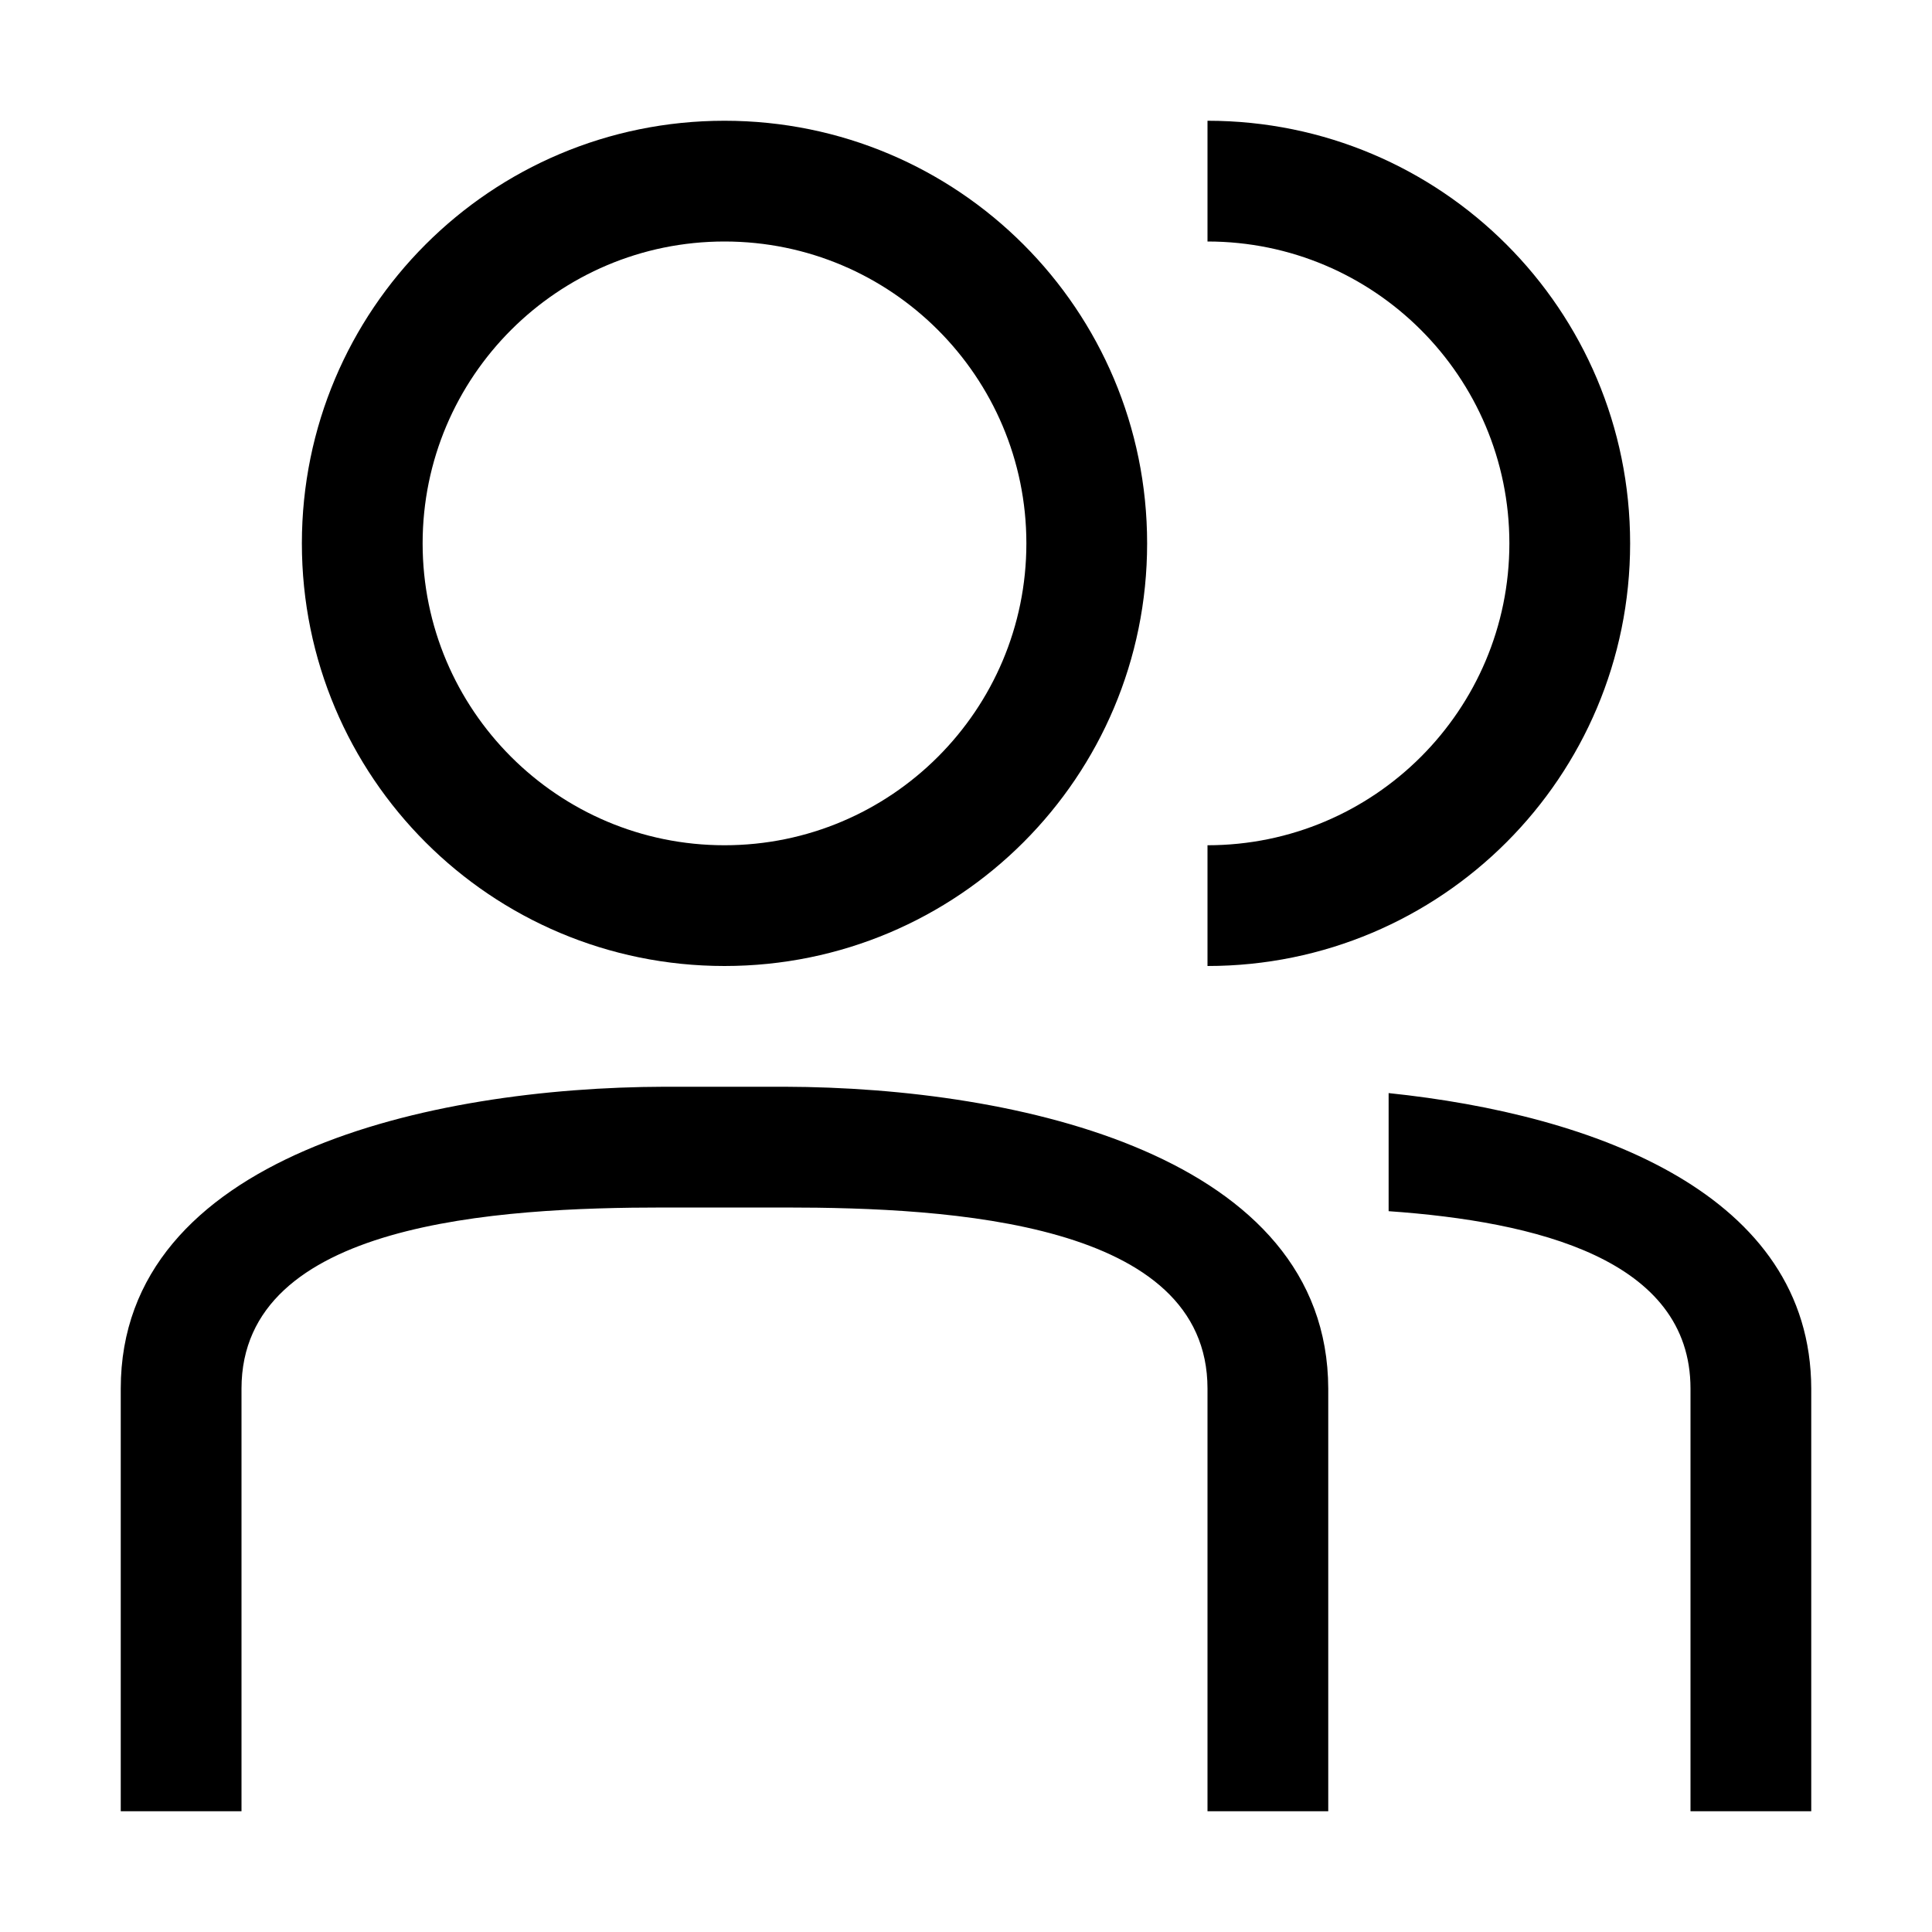
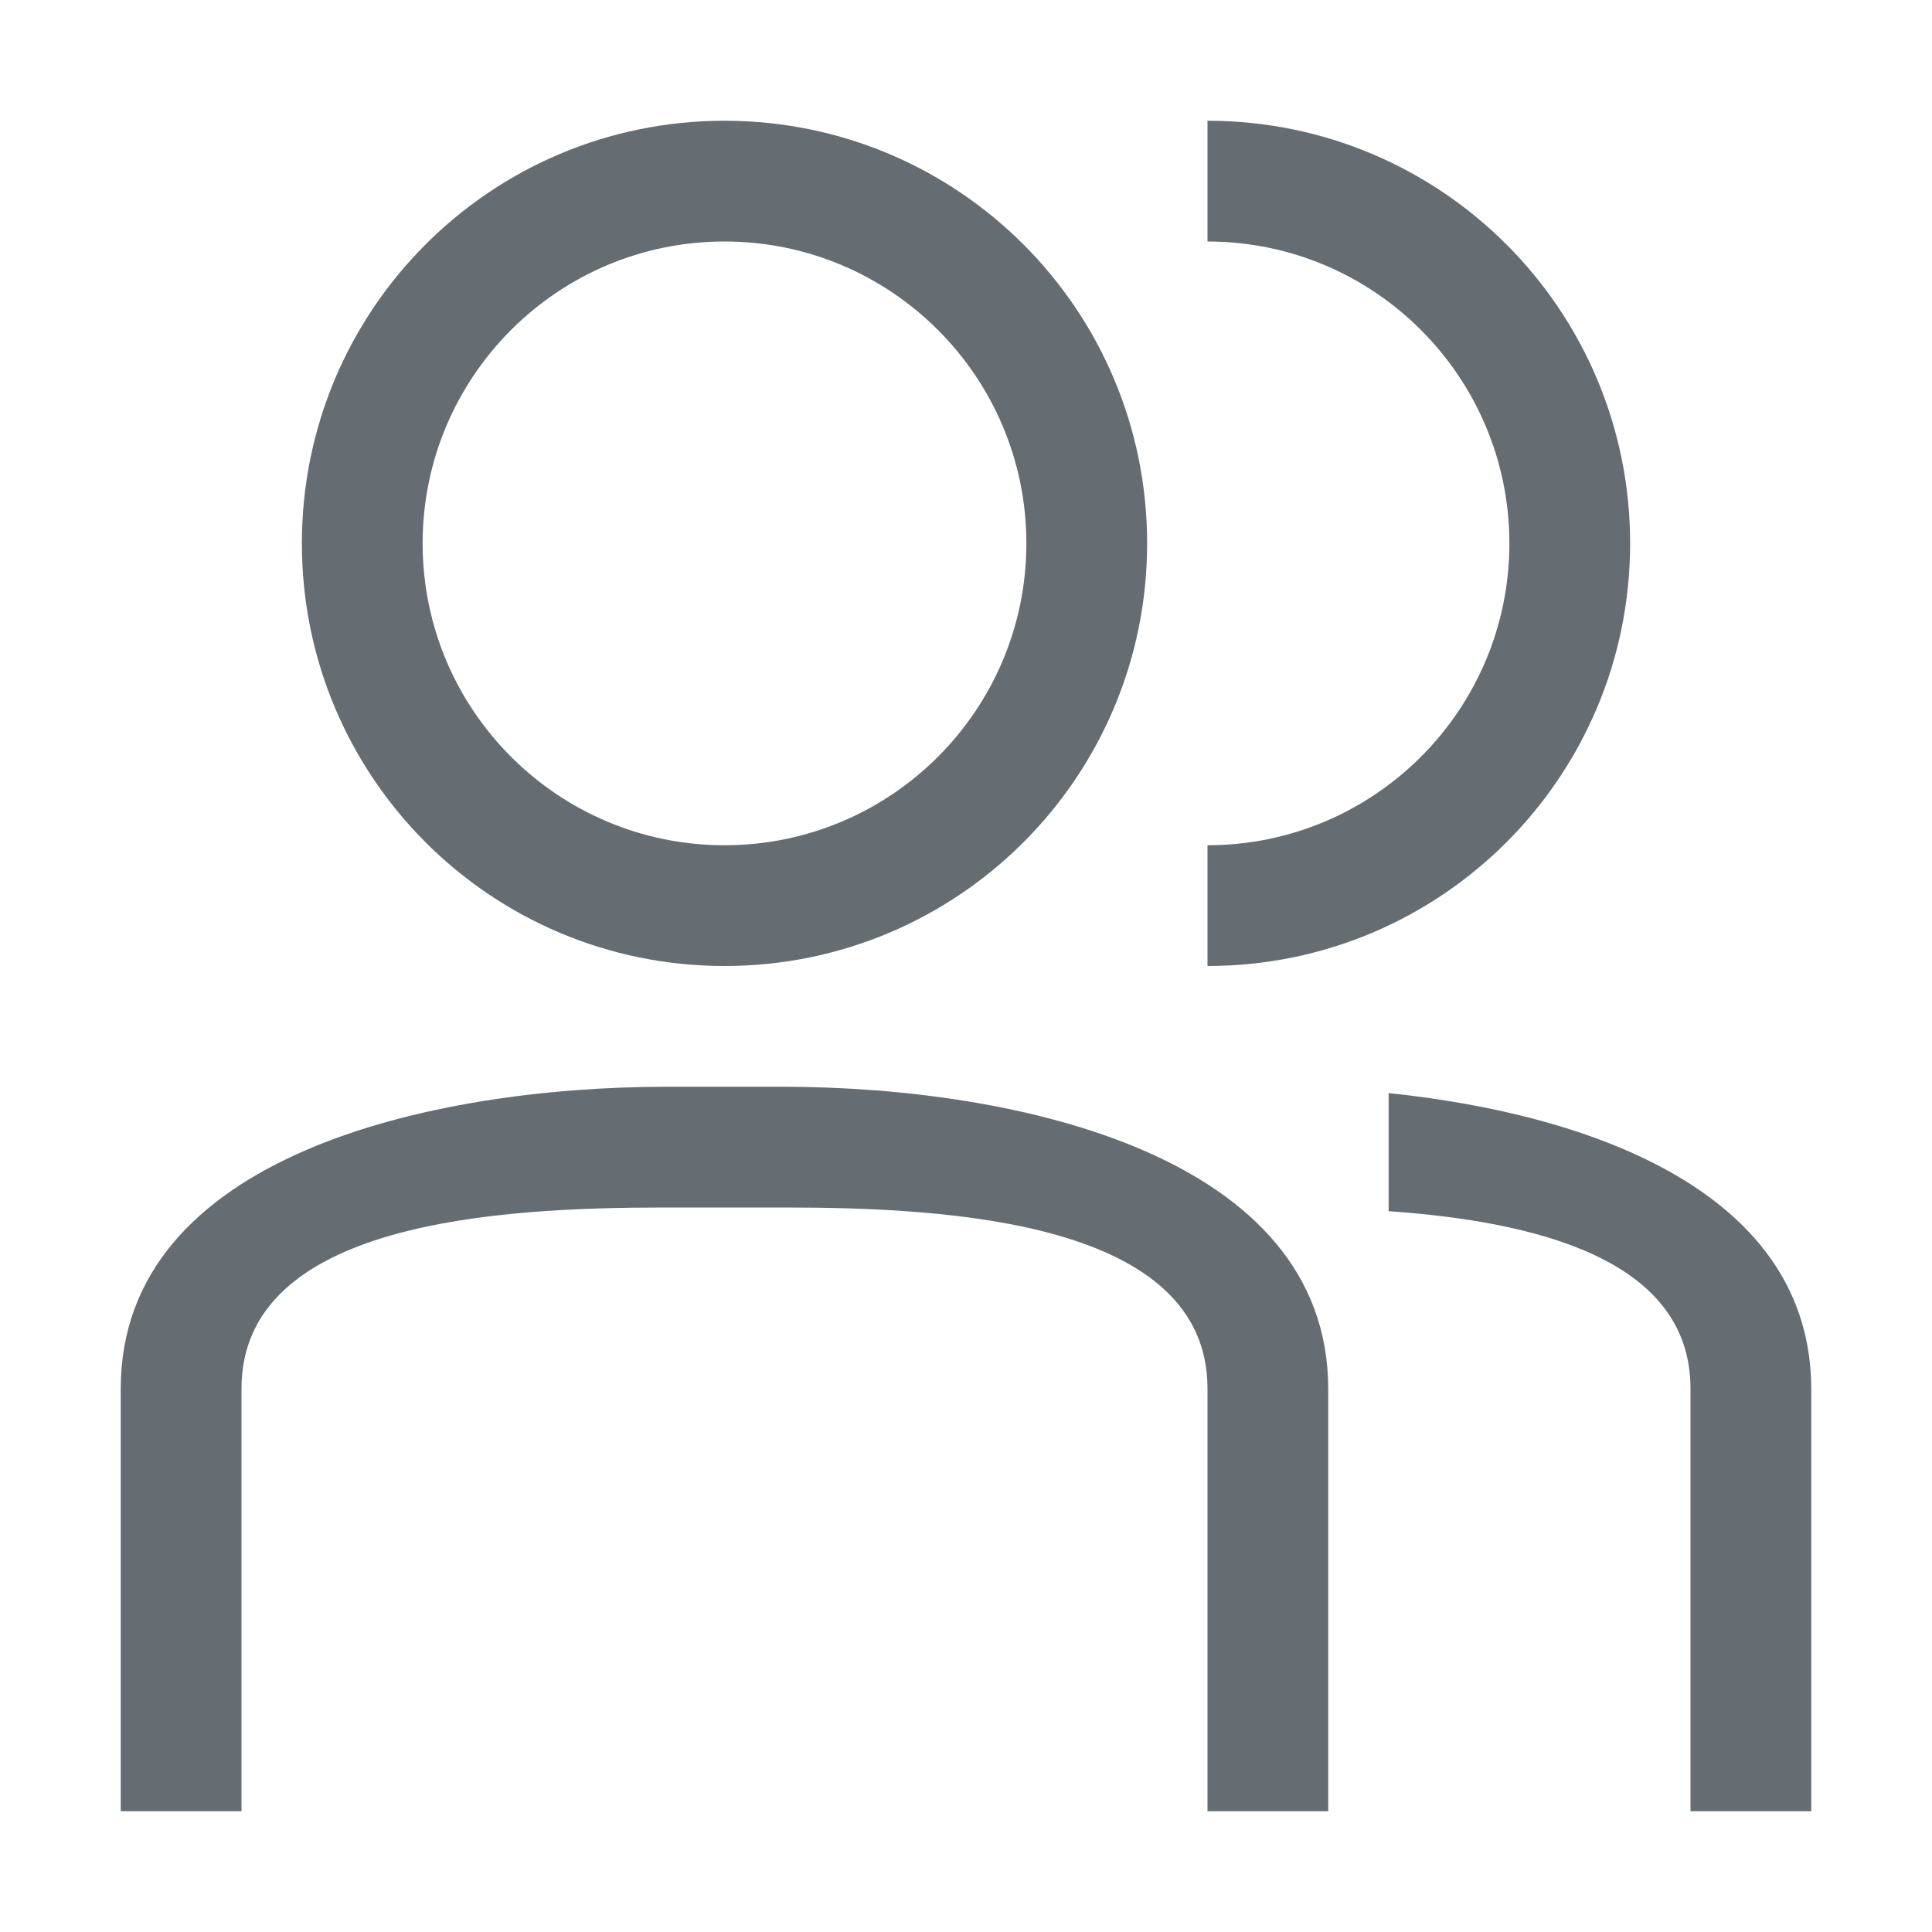
<svg xmlns="http://www.w3.org/2000/svg" width="32" height="32" viewBox="0 0 32 32" fill="none">
-   <path fill-rule="evenodd" clip-rule="evenodd" d="M17 9C17 6.24 14.76 4 12 4C9.24 4 7 6.24 7 9C7 11.76 9.24 14 12 14C14.76 14 17 11.76 17 9ZM5 9C5 5.13 8.13 2 12 2C15.87 2 19 5.13 19 9C19 12.87 15.87 16 12 16C8.13 16 5 12.87 5 9ZM20 30H22V23C21.99 19.14 16.86 18.01 13 18H11C7.14 18.01 2 19.14 2 23V30H4V23C4 20.24 8.24 20 11 20H13C15.76 20 20 20.24 20 23V30ZM20 2V4C22.76 4 25 6.24 25 9C25 11.76 22.76 14 20 14V16C23.87 16 27 12.87 27 9C27 5.13 23.87 2 20 2ZM28 23C28 20.854 25.438 20.232 23 20.061V18.105C26.423 18.461 29.992 19.781 30 23V30H28V23Z" fill="black" />
+   <path fill-rule="evenodd" clip-rule="evenodd" d="M17 9C17 6.24 14.76 4 12 4C9.24 4 7 6.24 7 9C7 11.76 9.24 14 12 14C14.76 14 17 11.76 17 9ZM5 9C5 5.13 8.13 2 12 2C15.87 2 19 5.13 19 9C19 12.87 15.87 16 12 16C8.13 16 5 12.87 5 9ZM20 30H22V23C21.99 19.14 16.86 18.01 13 18H11C7.14 18.01 2 19.14 2 23V30H4V23C4 20.24 8.24 20 11 20H13C15.76 20 20 20.24 20 23V30ZM20 2V4C22.76 4 25 6.24 25 9C25 11.76 22.76 14 20 14V16C23.87 16 27 12.87 27 9C27 5.13 23.87 2 20 2ZM28 23C28 20.854 25.438 20.232 23 20.061V18.105C26.423 18.461 29.992 19.781 30 23V30H28V23Z" fill="#656C72" />
</svg>
